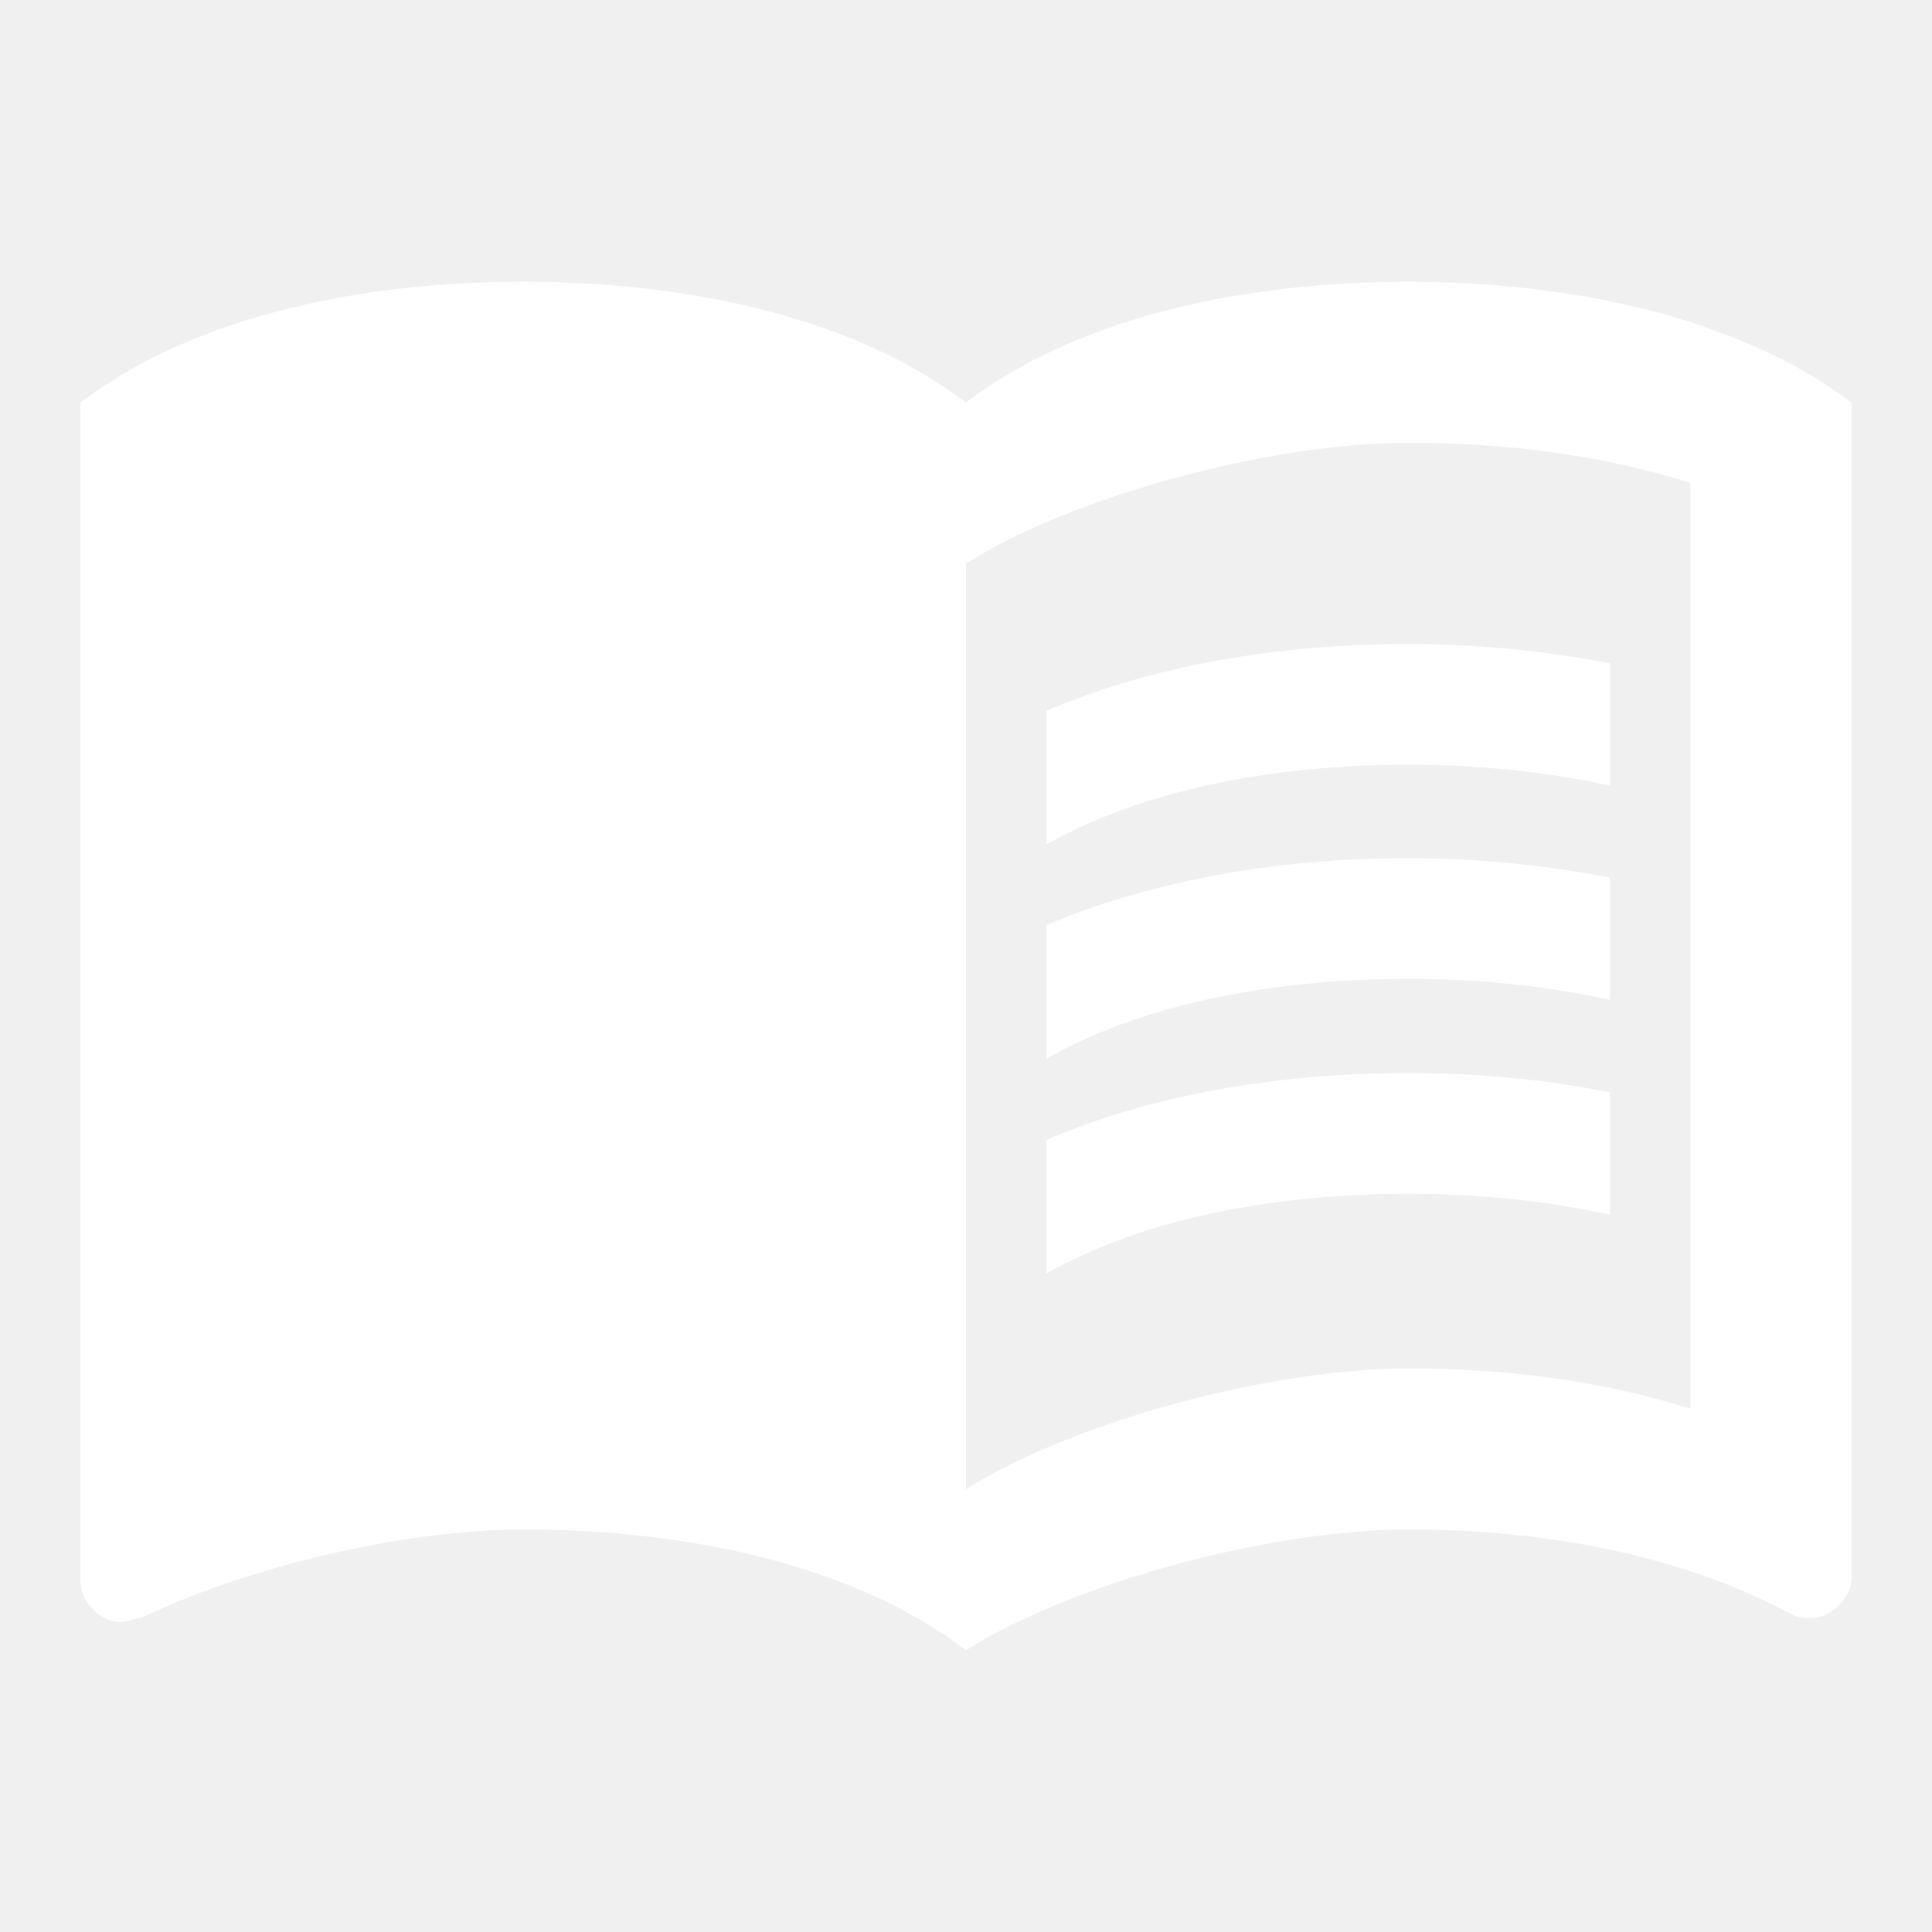
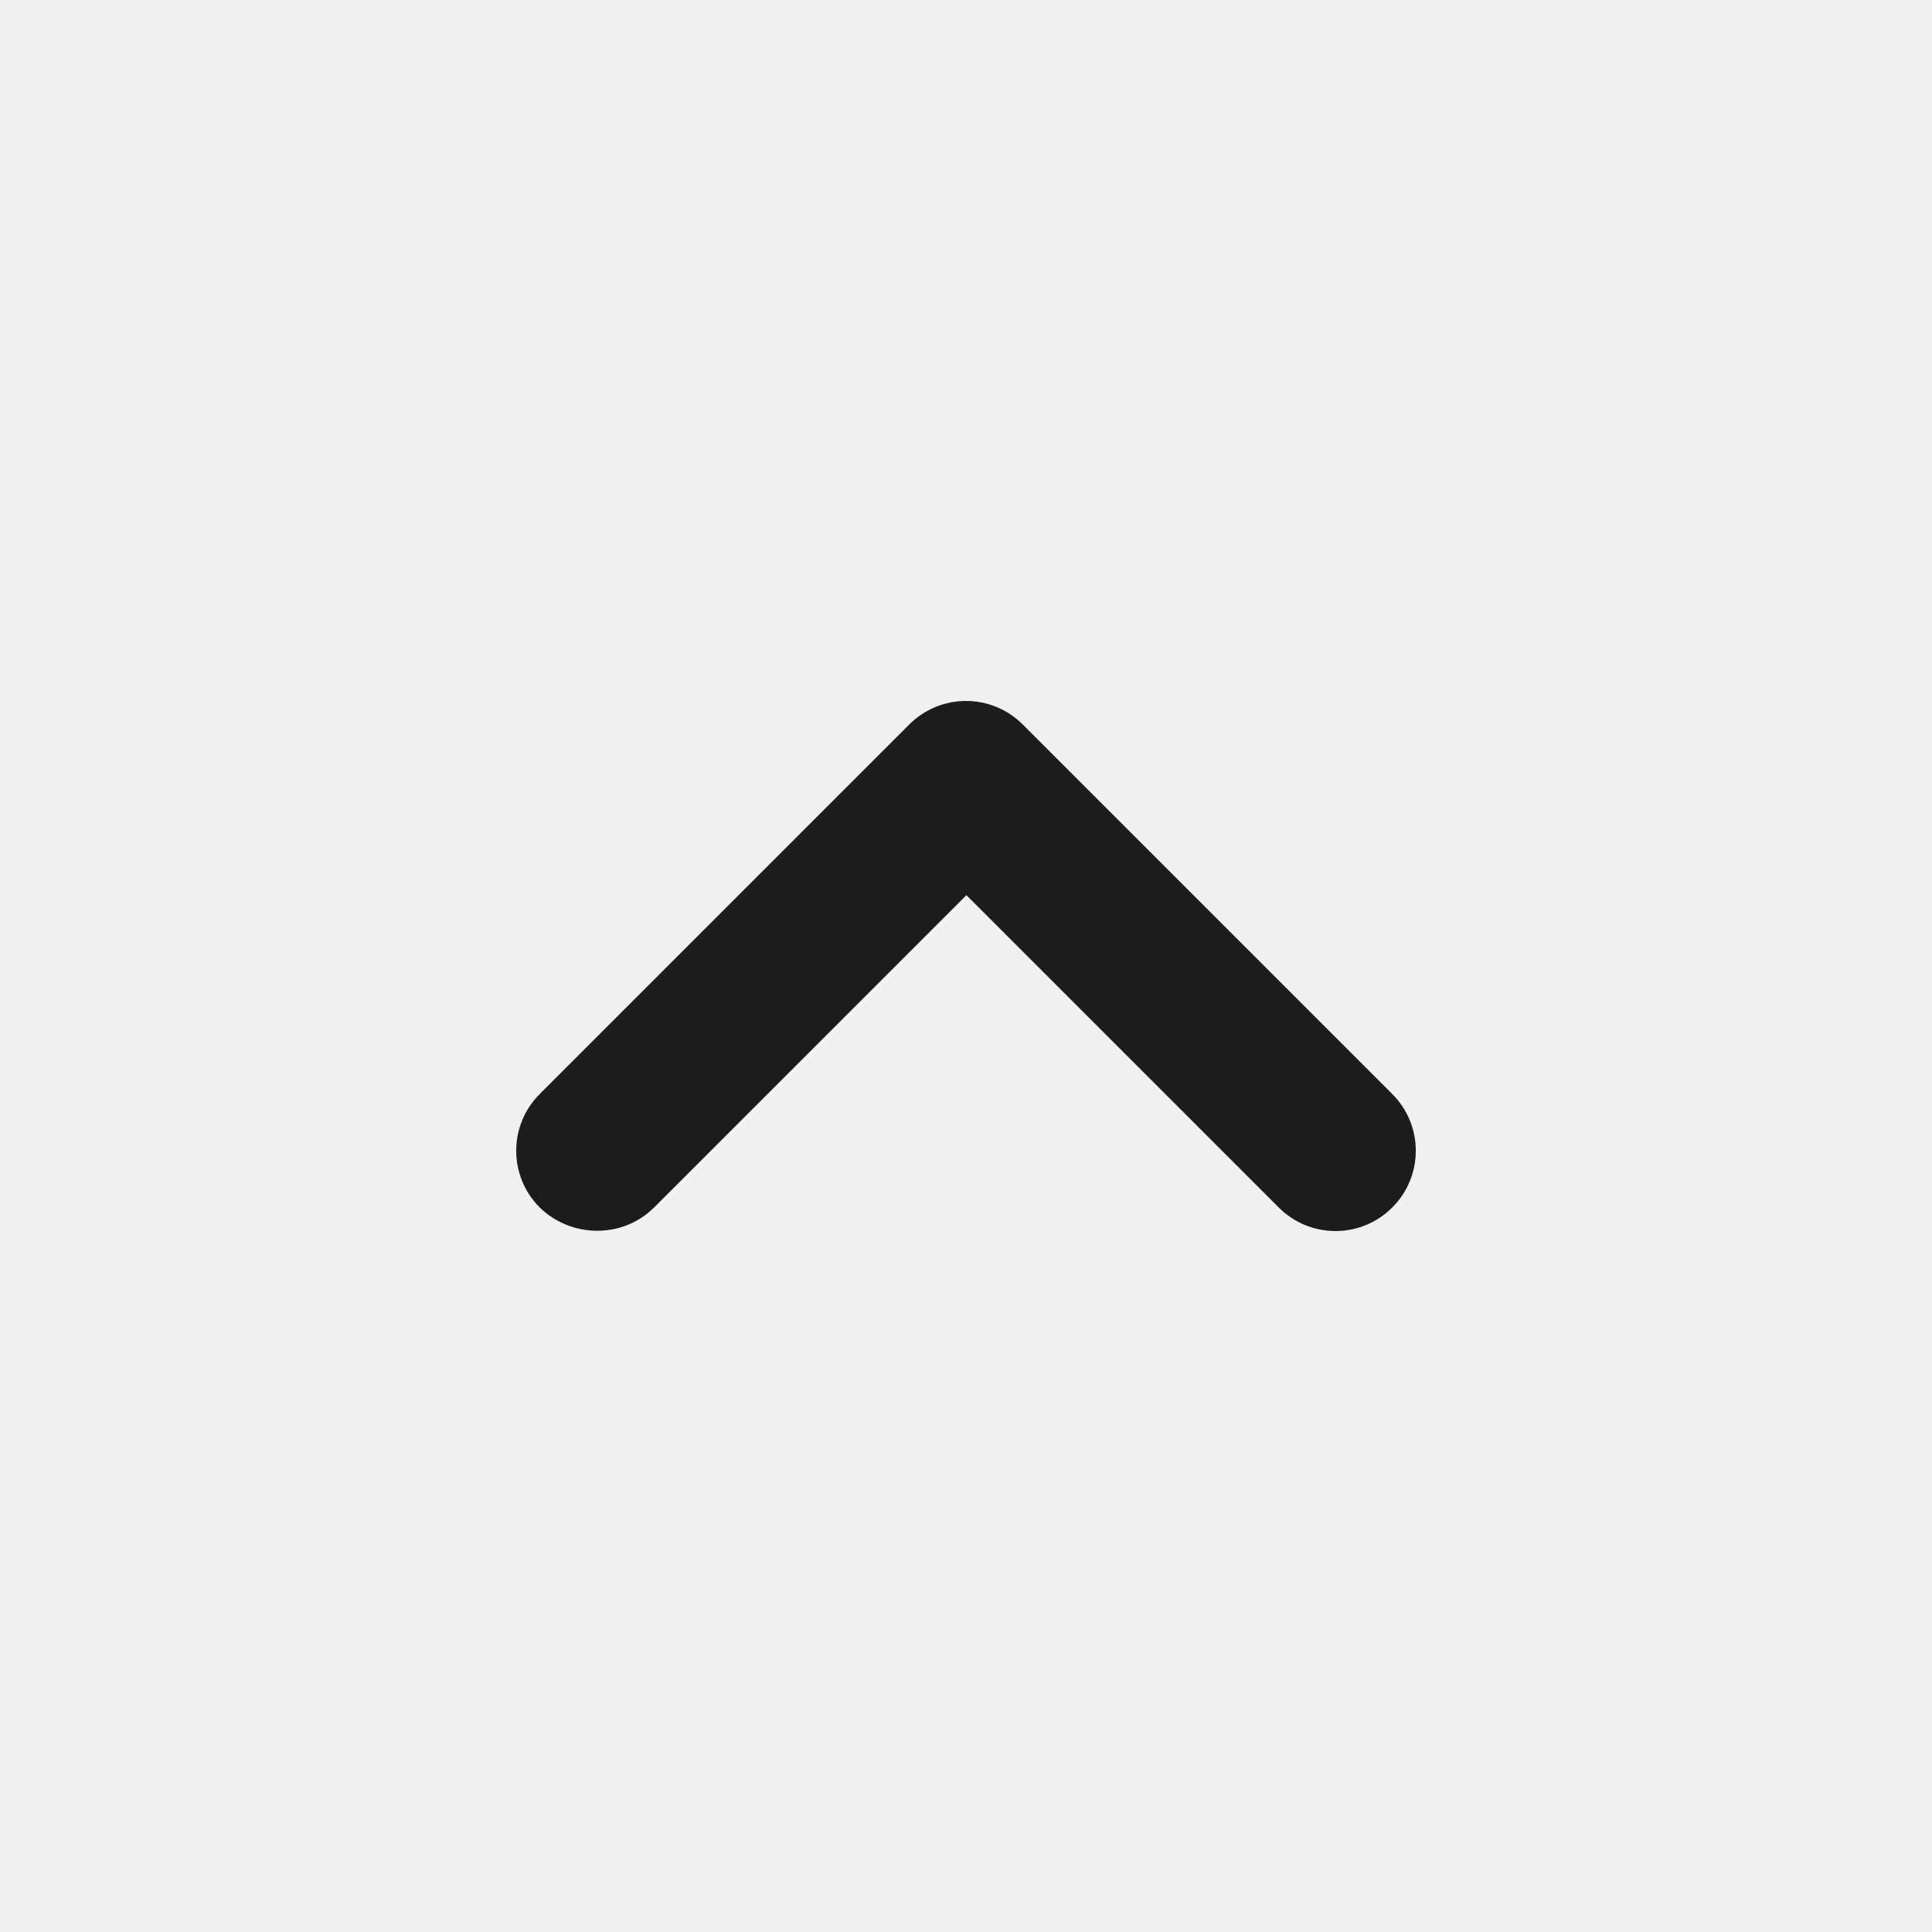
- <svg xmlns="http://www.w3.org/2000/svg" fill="none" height="24" viewBox="0 0 24 24" width="24">
-   <g fill="#fff">
-     <path d="m21 4c-1.11-.35-2.33-.5-3.5-.5-1.95 0-4.05.4-5.5 1.5-1.45-1.1-3.55-1.5-5.5-1.5s-4.05.4-5.5 1.5v14.65c0 .25.25.5.5.5.1 0 .15-.05.25-.05 1.35-.65 3.3-1.1 4.75-1.1 1.95 0 4.05.4 5.5 1.5 1.35-.85 3.8-1.5 5.5-1.5 1.65 0 3.35.3 4.75 1.05.1.05.15.05.25.05.25 0 .5-.25.5-.5v-14.6c-.6-.45-1.25-.75-2-1zm0 13.5c-1.1-.35-2.3-.5-3.5-.5-1.7 0-4.15.65-5.5 1.5v-11.5c1.35-.85 3.8-1.5 5.5-1.5 1.2 0 2.4.15 3.5.5z" />
-     <path d="m17.5 9.5c.88 0 1.73.09 2.5.26v-1.52c-.79-.15-1.64-.24-2.5-.24-1.7 0-3.24.29-4.5.83v1.66c1.13-.64 2.7-.99 4.5-.99z" />
-     <path d="m13 11.49v1.66c1.13-.64 2.7-.99 4.5-.99.88 0 1.73.09 2.5.26v-1.52c-.79-.15-1.64-.24-2.5-.24-1.7 0-3.24.3-4.5.83z" />
-     <path d="m17.5 13.33c-1.7 0-3.24.29-4.5.83v1.66c1.13-.64 2.7-.99 4.5-.99.88 0 1.73.09 2.5.26v-1.52c-.79-.16-1.64-.24-2.5-.24z" />
-   </g>
+ <svg xmlns="http://www.w3.org/2000/svg" fill="none" height="32" viewBox="0 0 32 32" width="32">
+   <path d="m10.834 20 5.173-5.173 5.173 5.173c.52.52 1.36.52 1.88 0s.52-1.36 0-1.88l-6.12-6.12c-.52-.52-1.36-.52-1.88 0l-6.12 6.12c-.52.52-.52 1.36 0 1.88.52.507 1.373.52 1.893 0z" fill="#1c1c1c" />
</svg>
